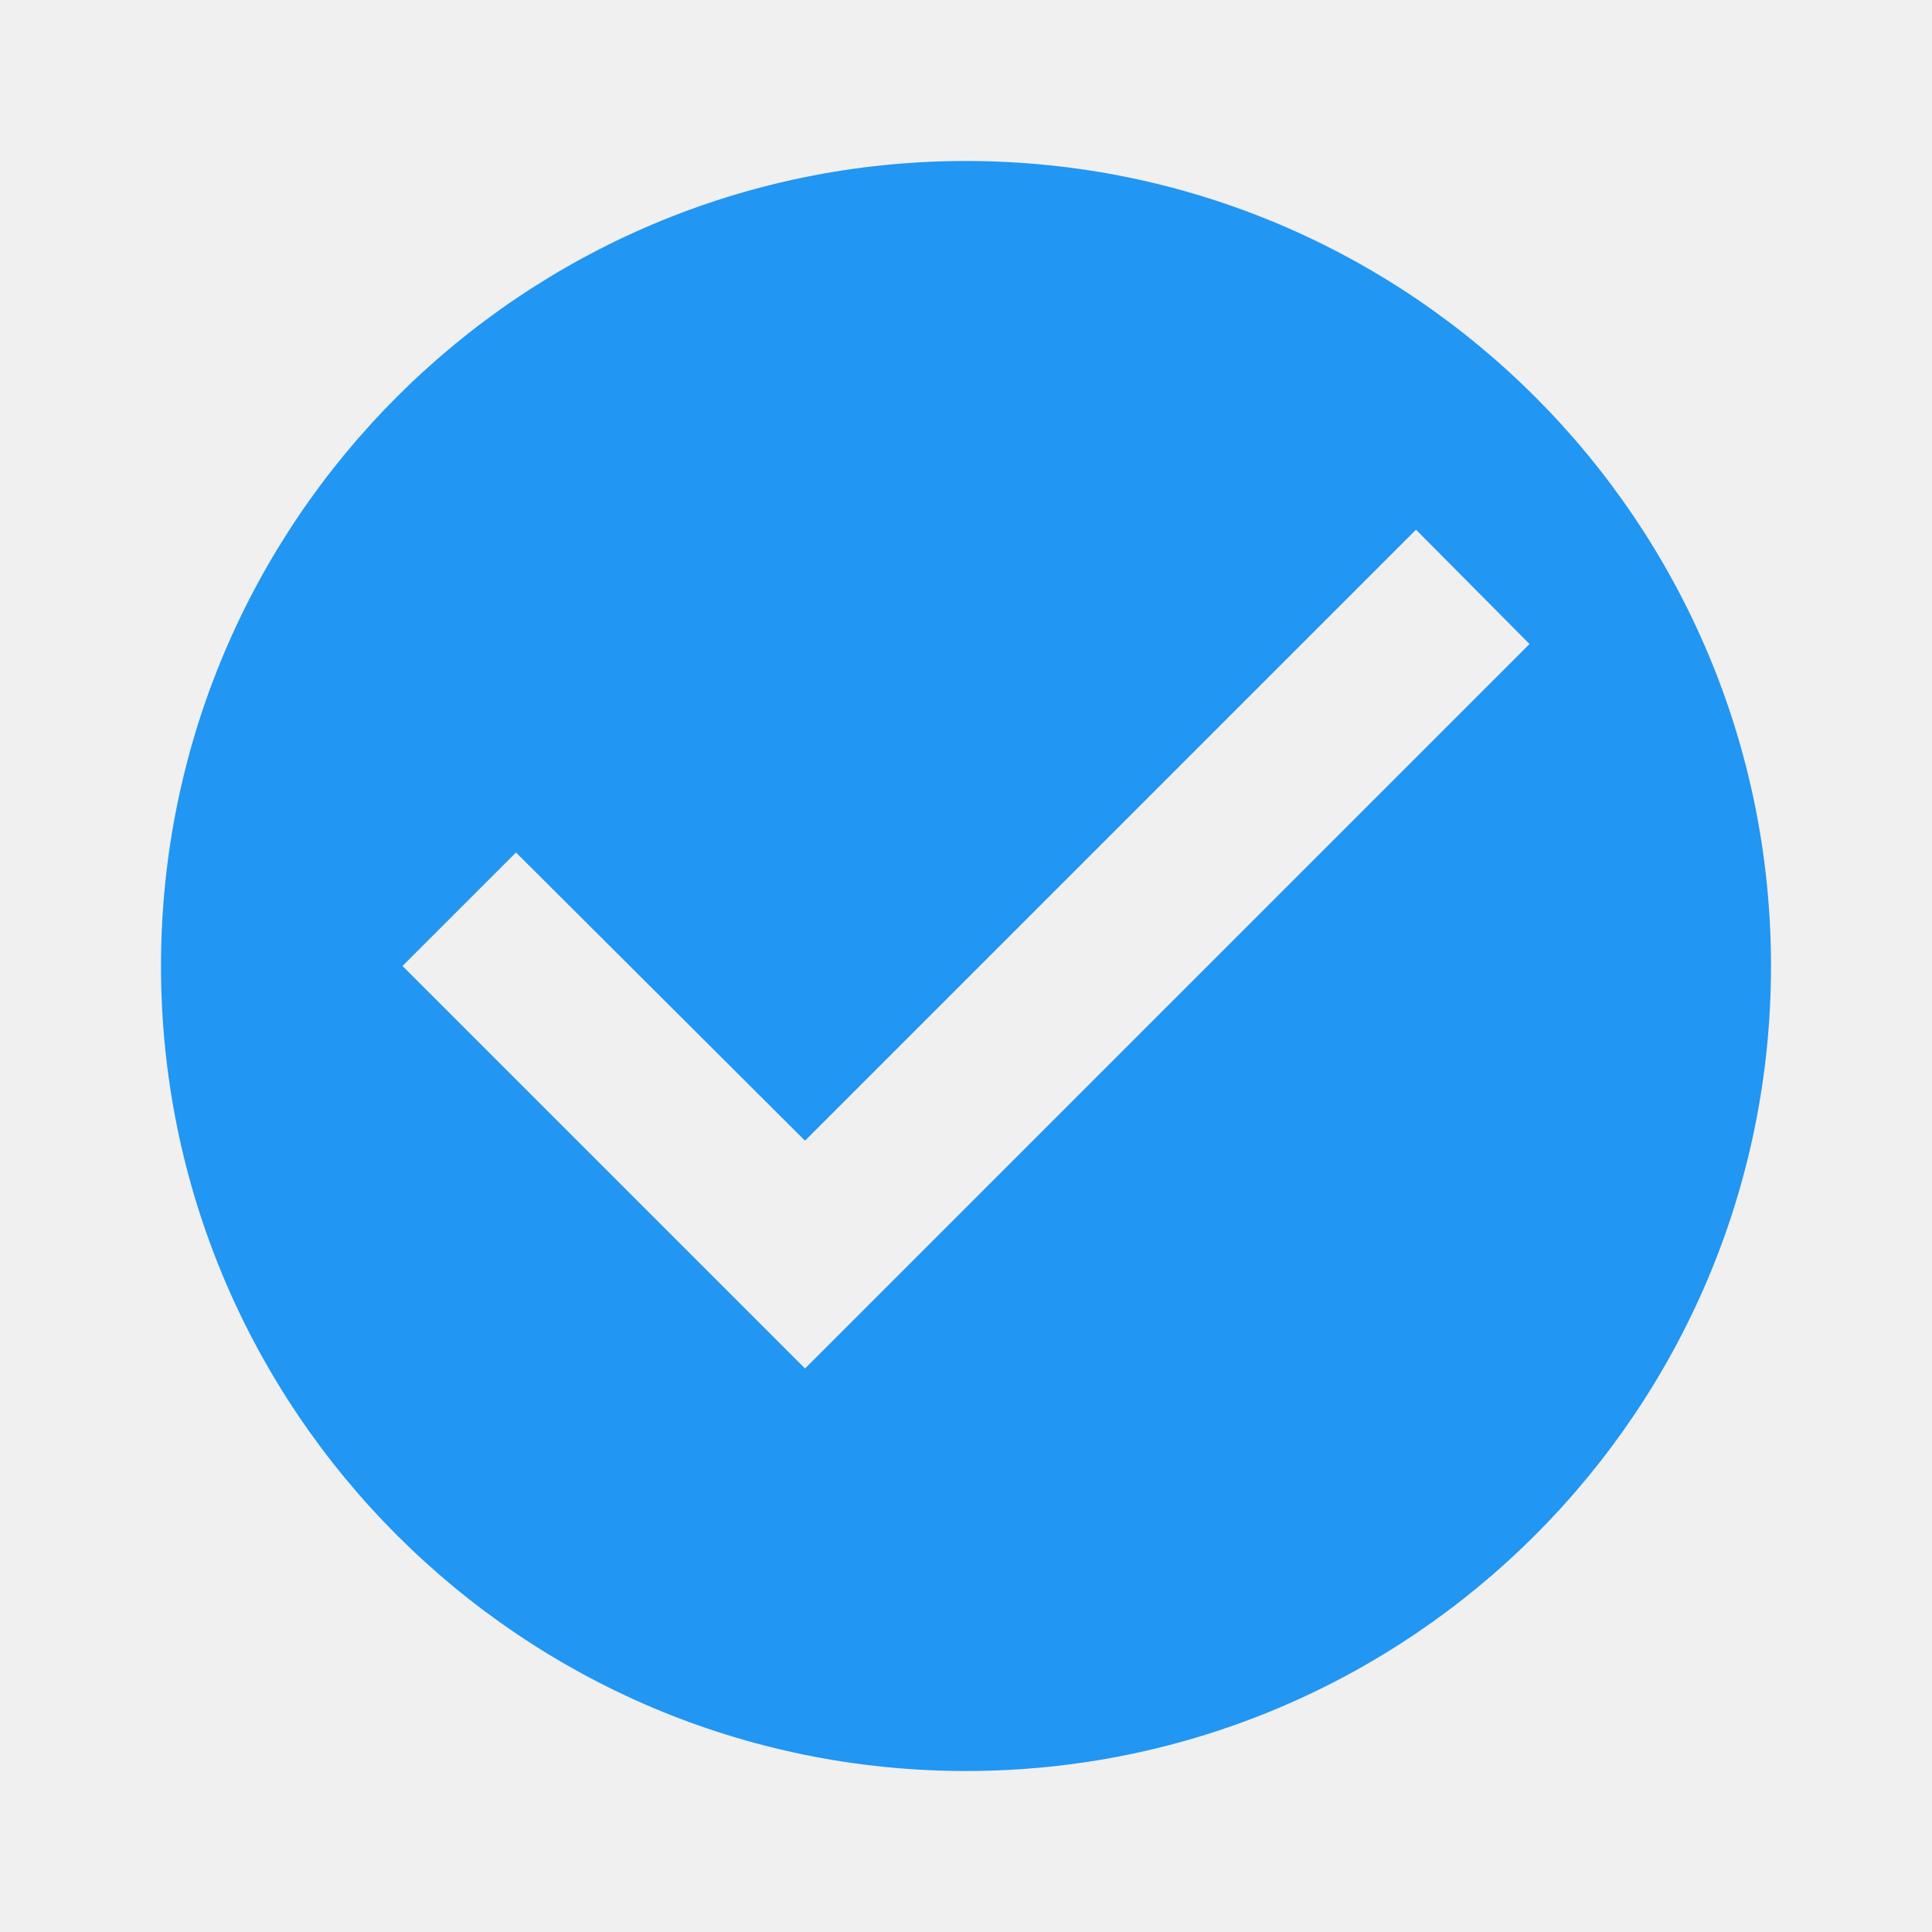
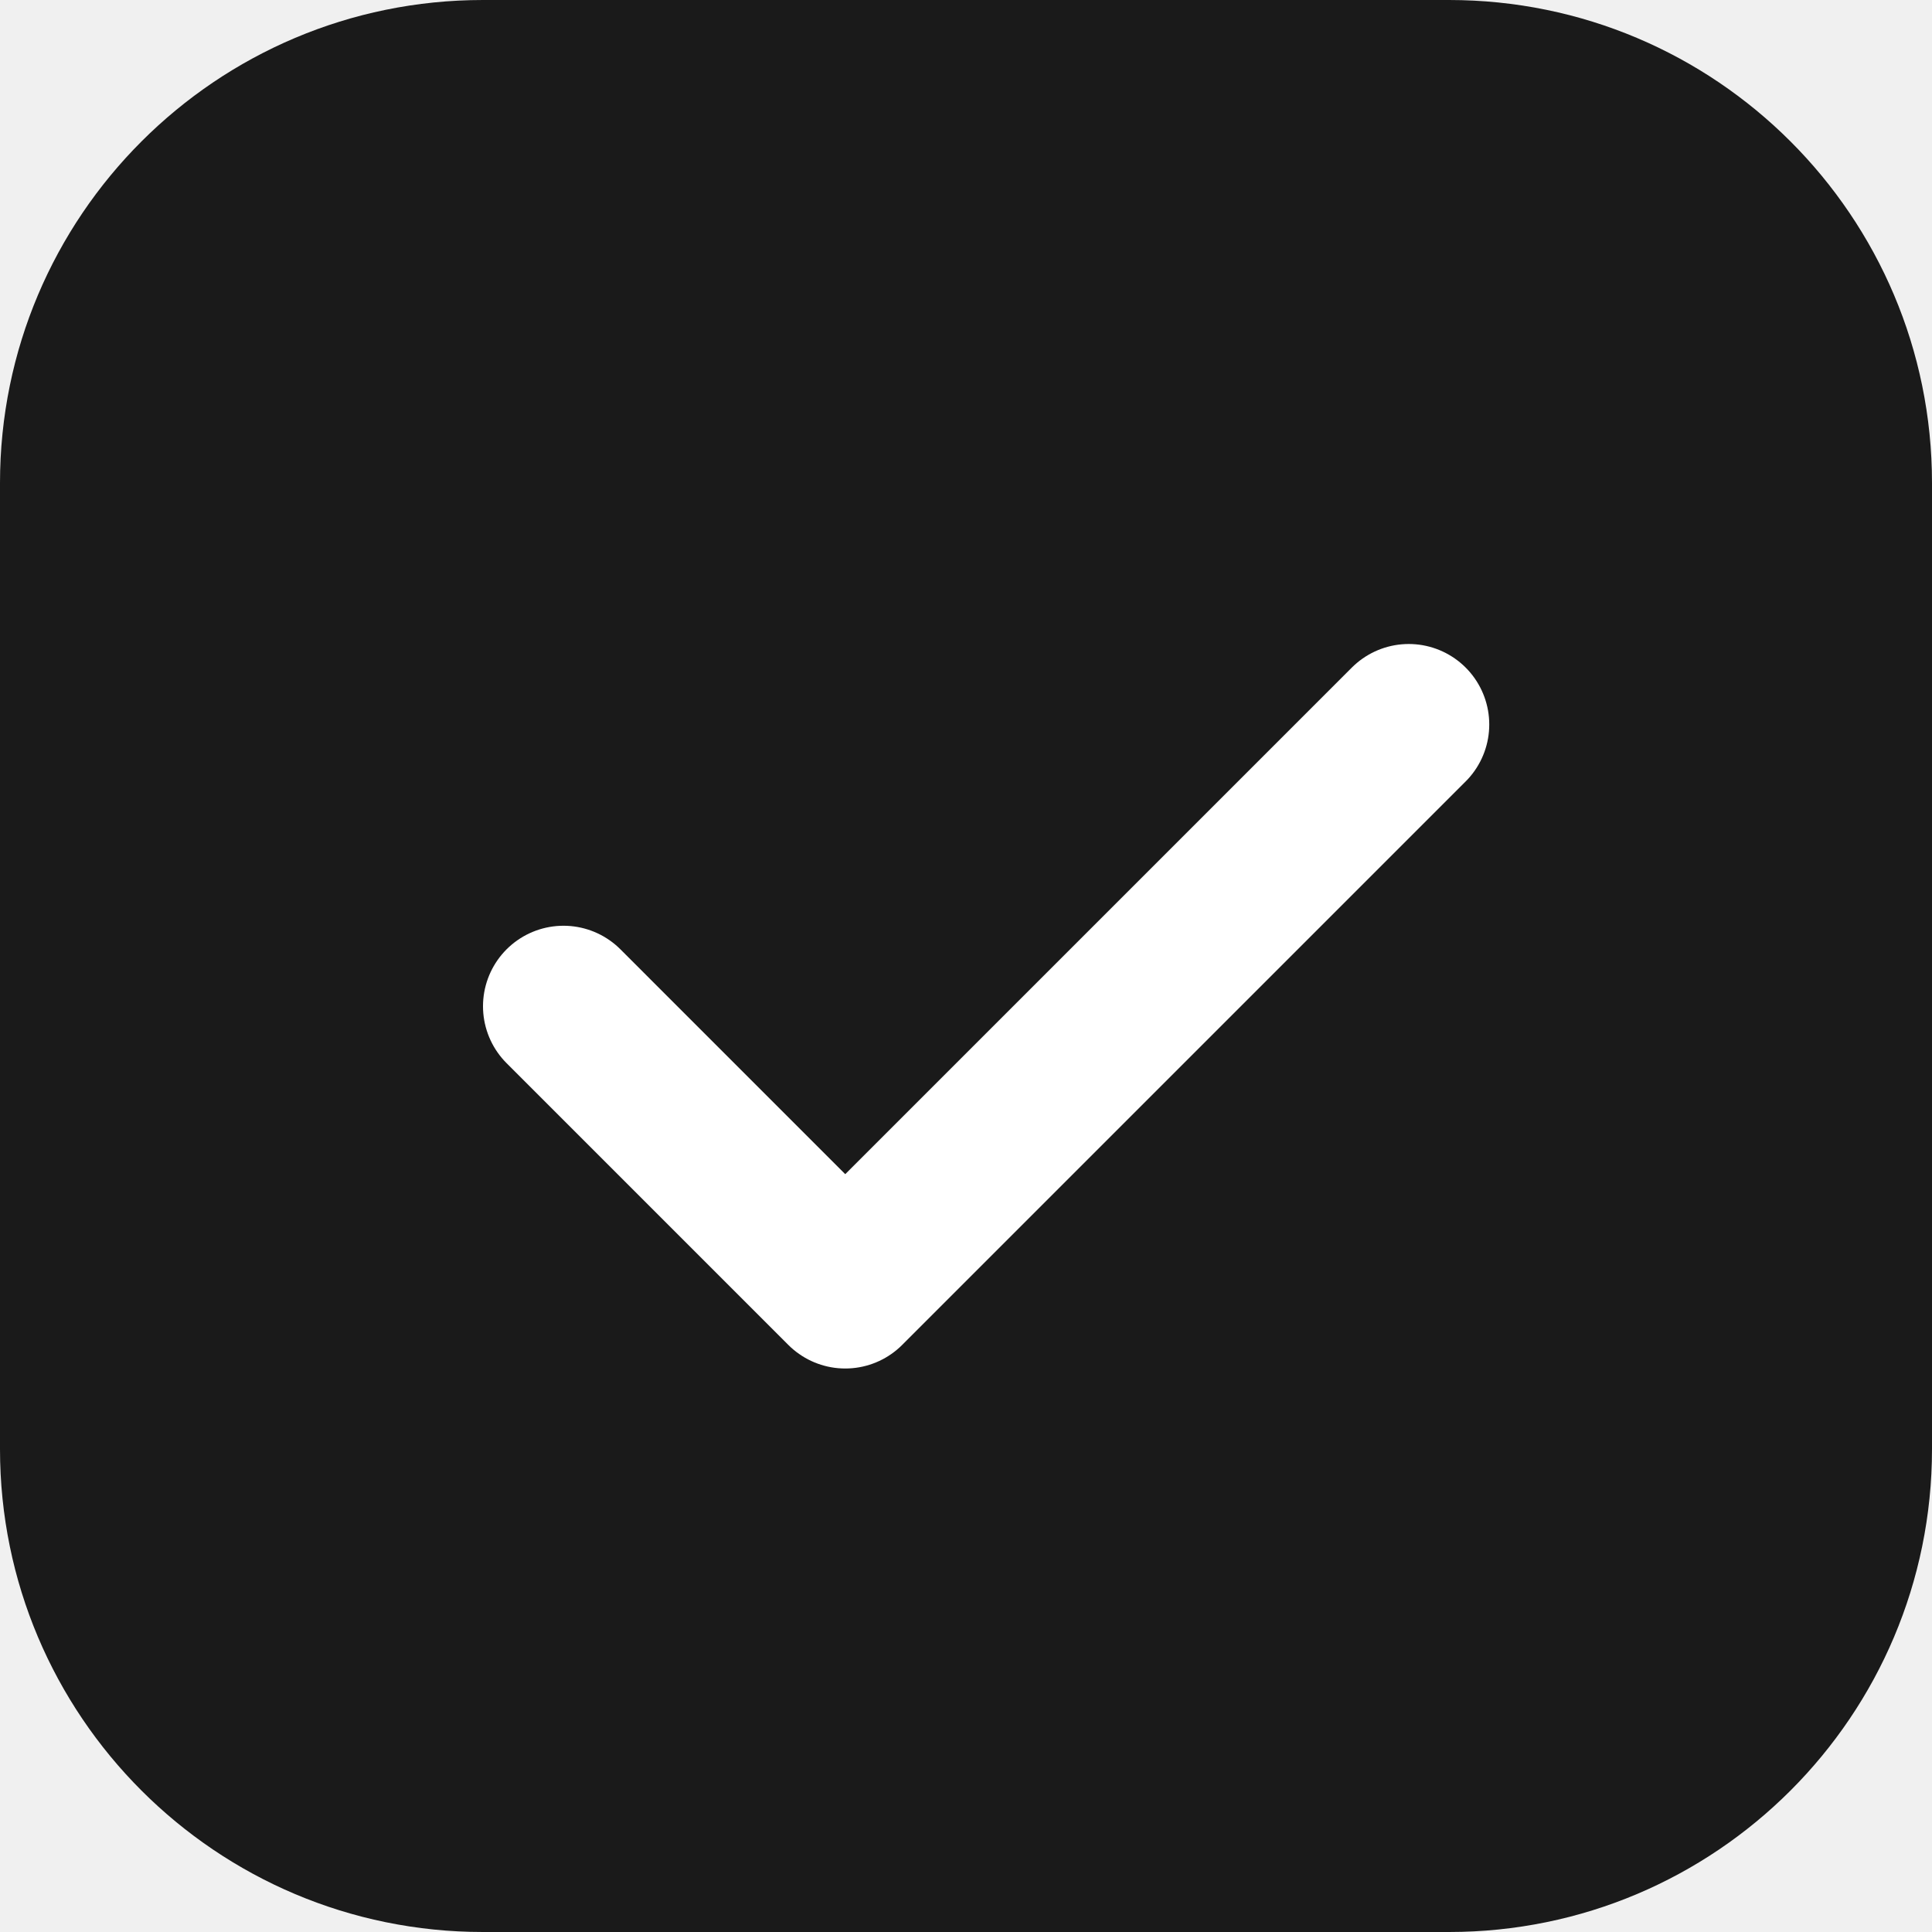
<svg xmlns="http://www.w3.org/2000/svg" width="24" height="24" viewBox="0 0 24 24" fill="none">
-   <path d="M12 2C6.48 2 2 6.48 2 12C2 17.52 6.48 22 12 22C17.52 22 22 17.52 22 12C22 6.48 17.52 2 12 2ZM10 17L5 12L6.41 10.59L10 14.17L17.59 6.58L19 8L10 17Z" fill="#2196F3" />
+   <rect width="24" height="24" rx="6" fill="#1A1A1A" />
+   <path d="M7 12.5L10.5 16L17.5 9" stroke="white" stroke-width="2" stroke-linecap="round" stroke-linejoin="round" />
</svg>
